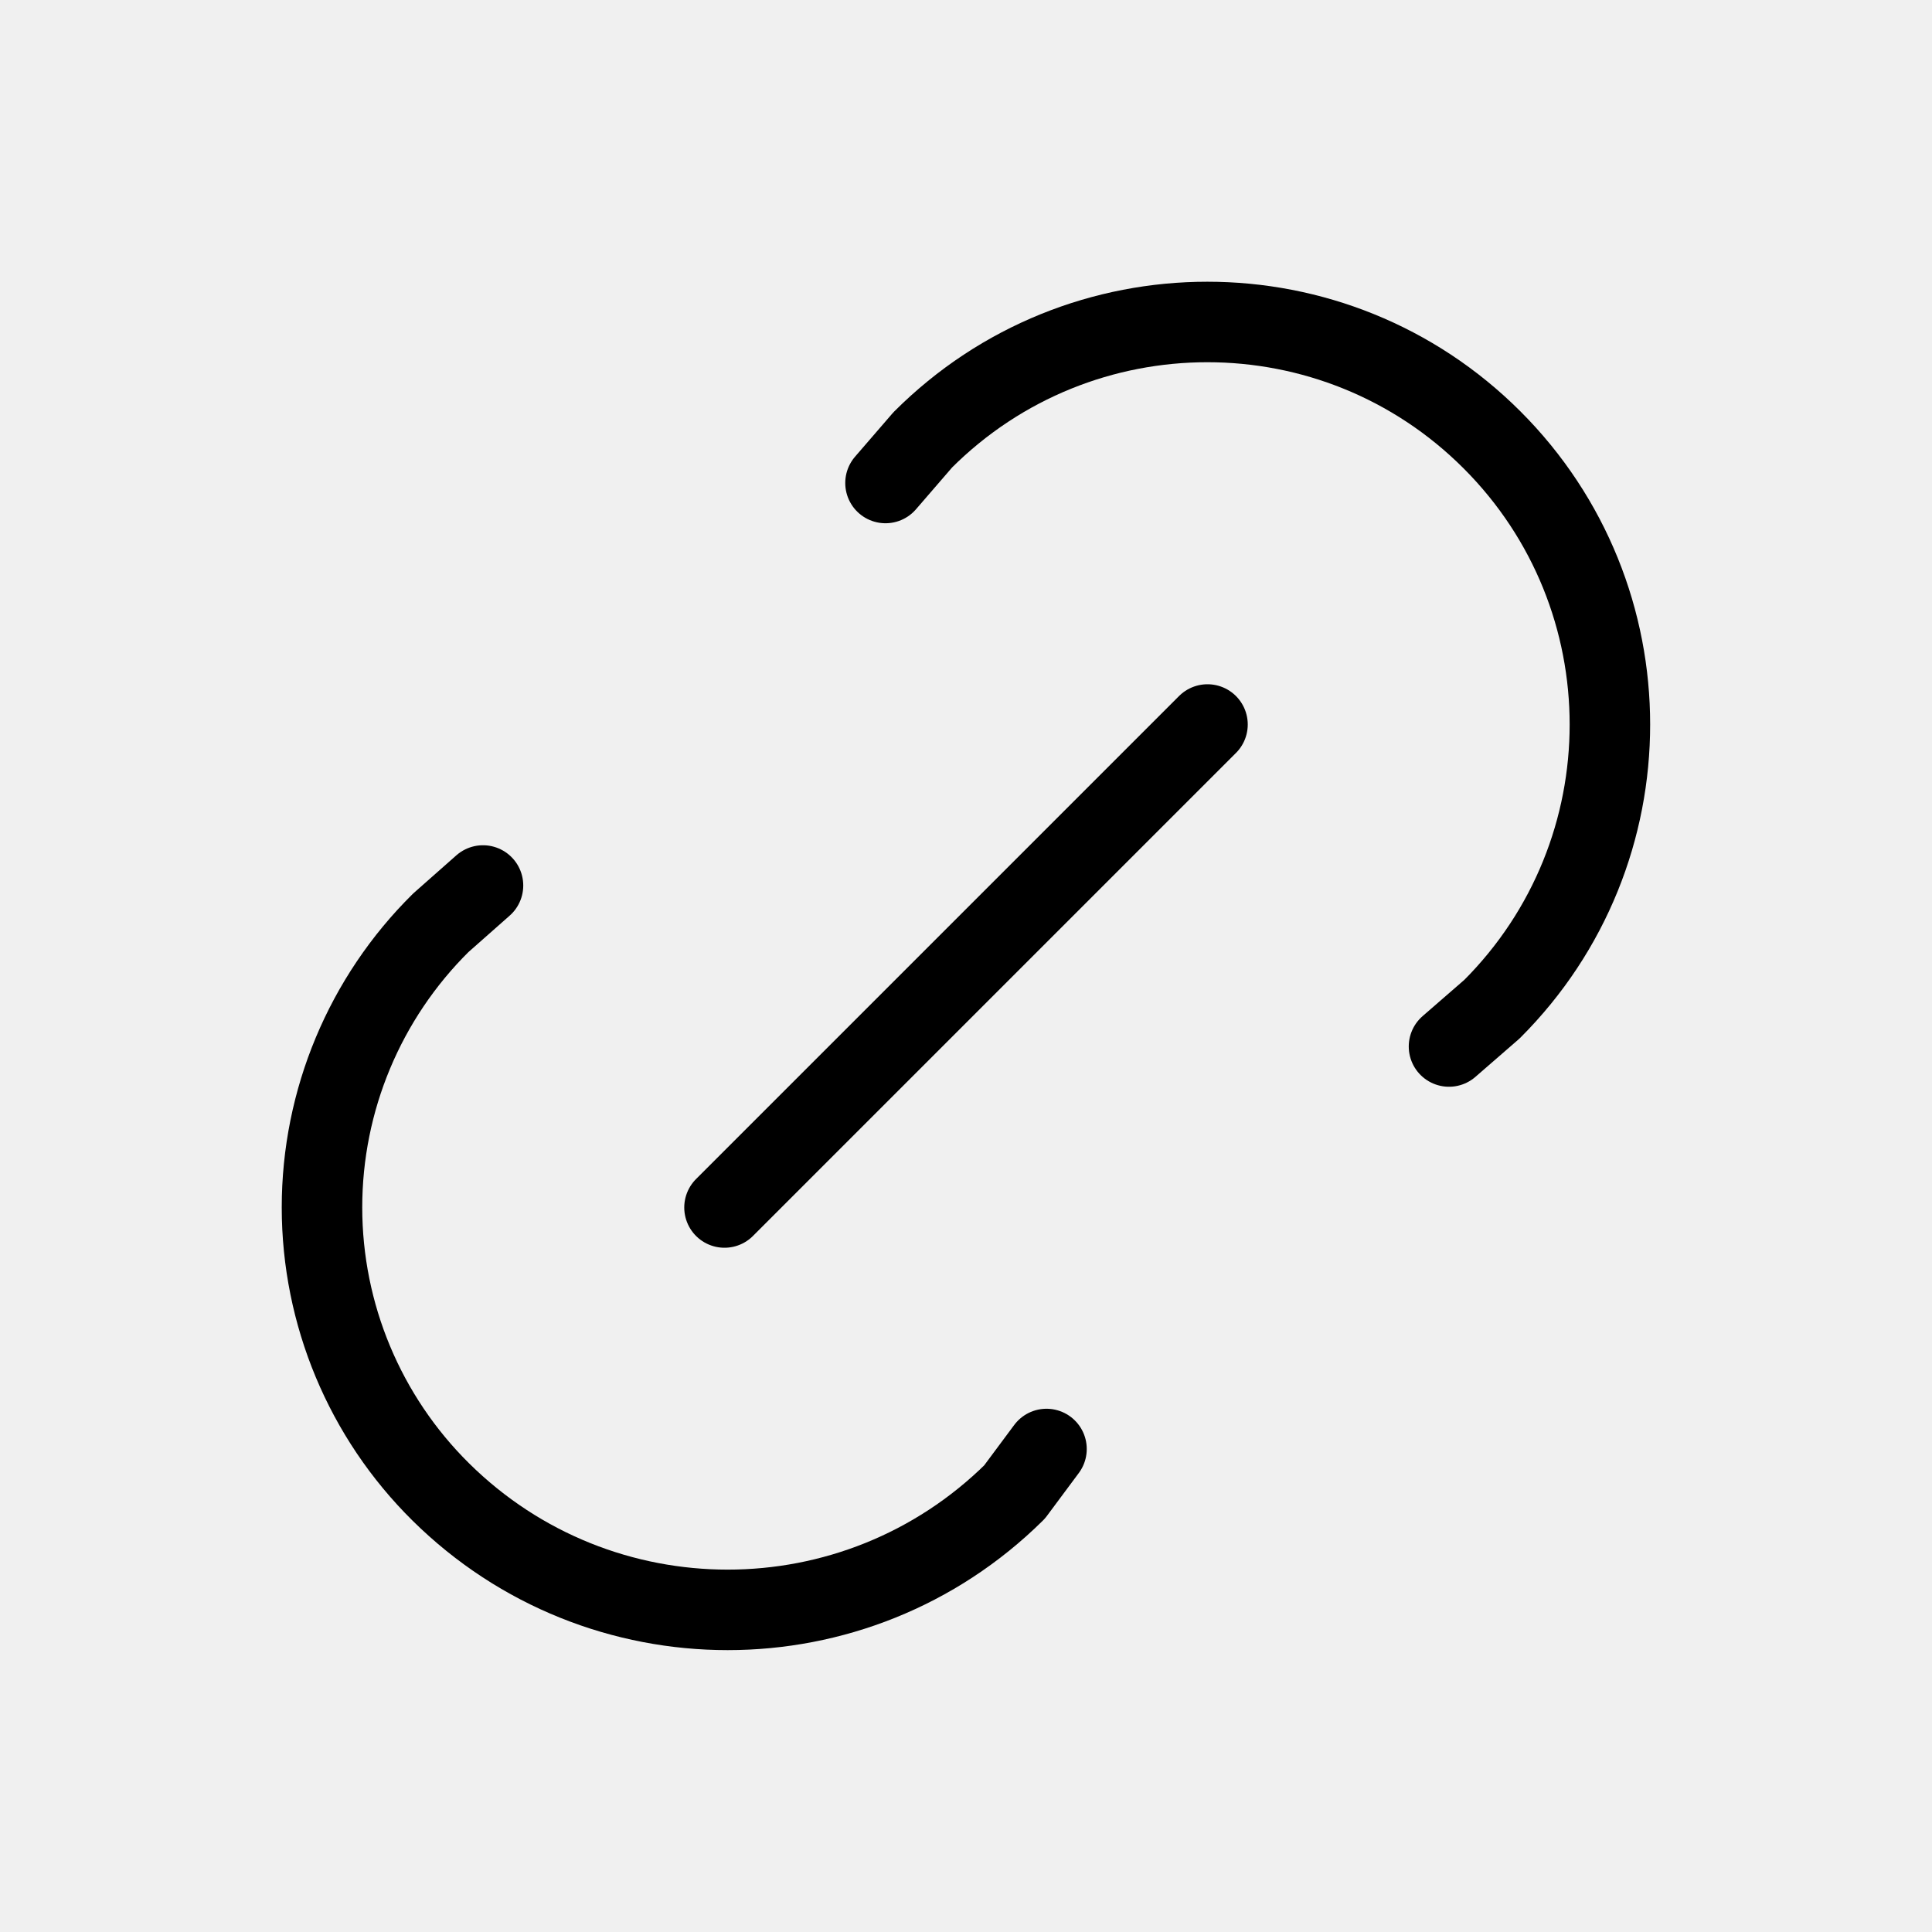
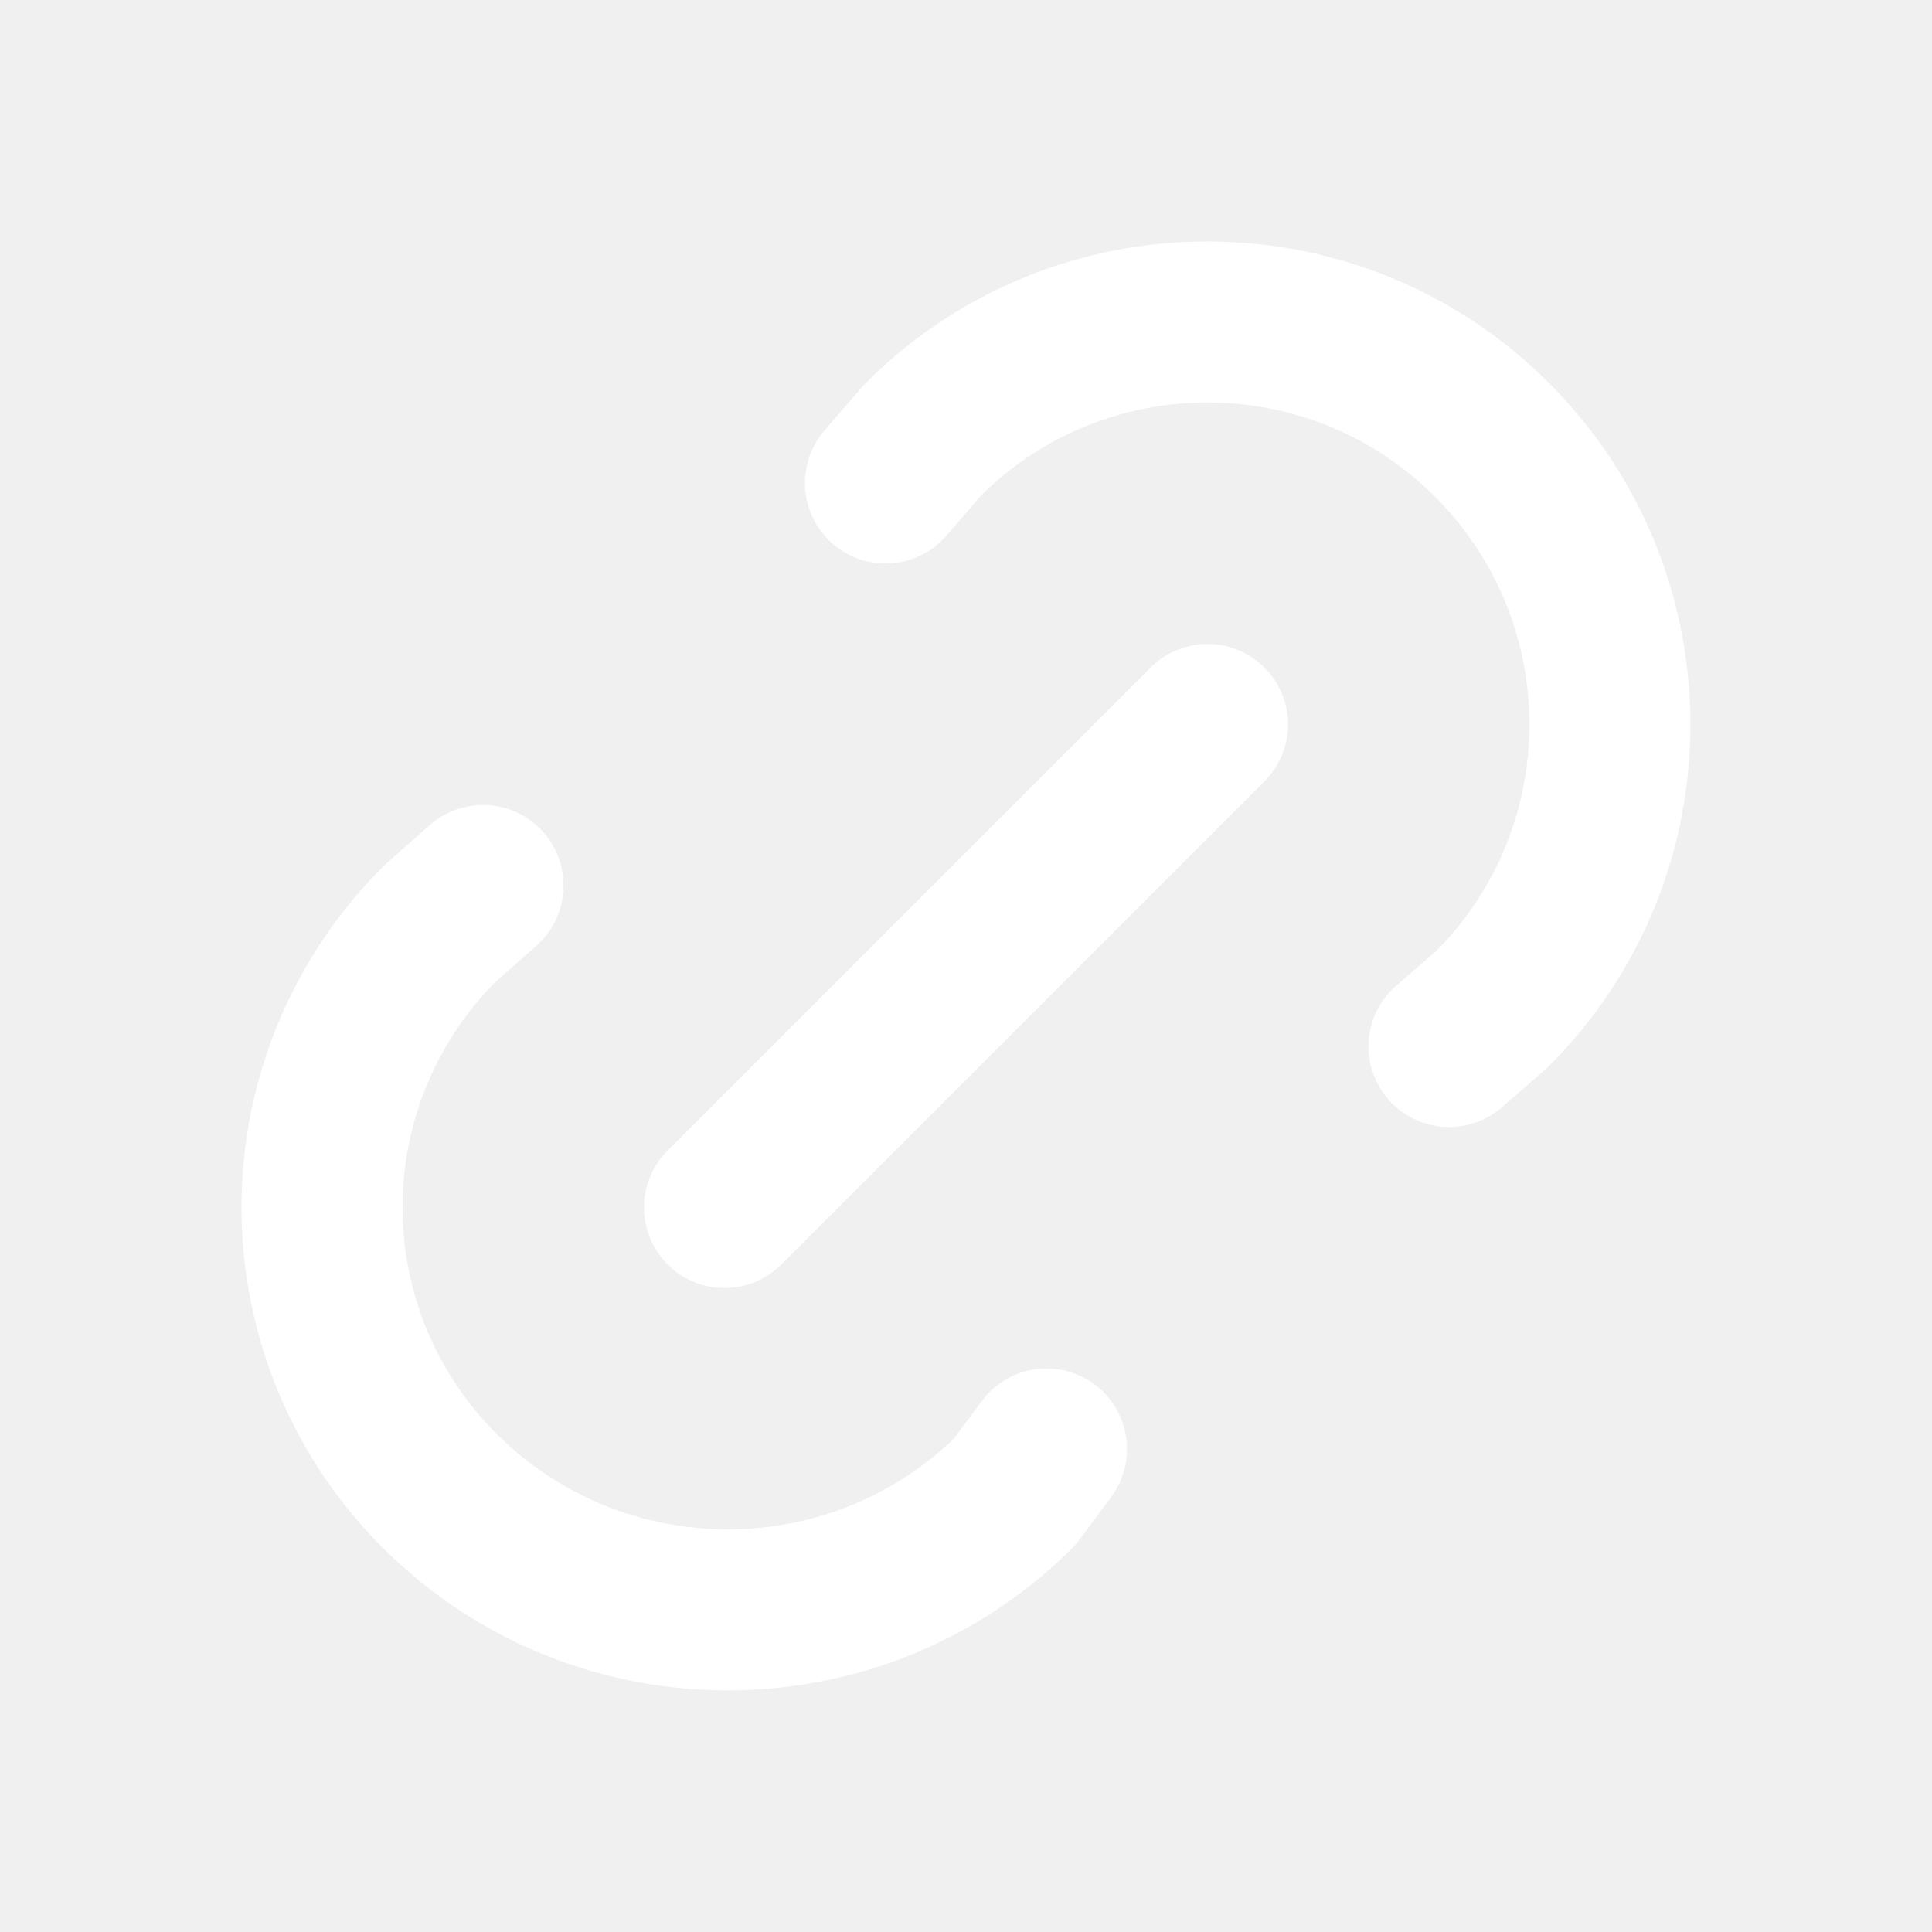
- <svg xmlns="http://www.w3.org/2000/svg" width="24" height="24" viewBox="0 0 24 24" fill="none" stroke="currentColor" stroke-width="1" stroke-linecap="round" stroke-linejoin="round" class="icon icon-tabler icons-tabler-outline icon-tabler-link">
+ <svg xmlns="http://www.w3.org/2000/svg" width="24" height="24" viewBox="0 0 24 24" fill="none" stroke="white" stroke-width="2" stroke-linecap="round" stroke-linejoin="round" class="icon icon-tabler icons-tabler-outline icon-tabler-link">
  <path stroke="none" d="M0 0h24v24H0z" fill="none" />
  <path d="M9 15l6 -6" />
  <path d="M11 6l.463 -.536a5 5 0 0 1 7.071 7.072l-.534 .464" />
  <path d="M13 18l-.397 .534a5.068 5.068 0 0 1 -7.127 0a4.972 4.972 0 0 1 0 -7.071l.524 -.463" />
</svg>
